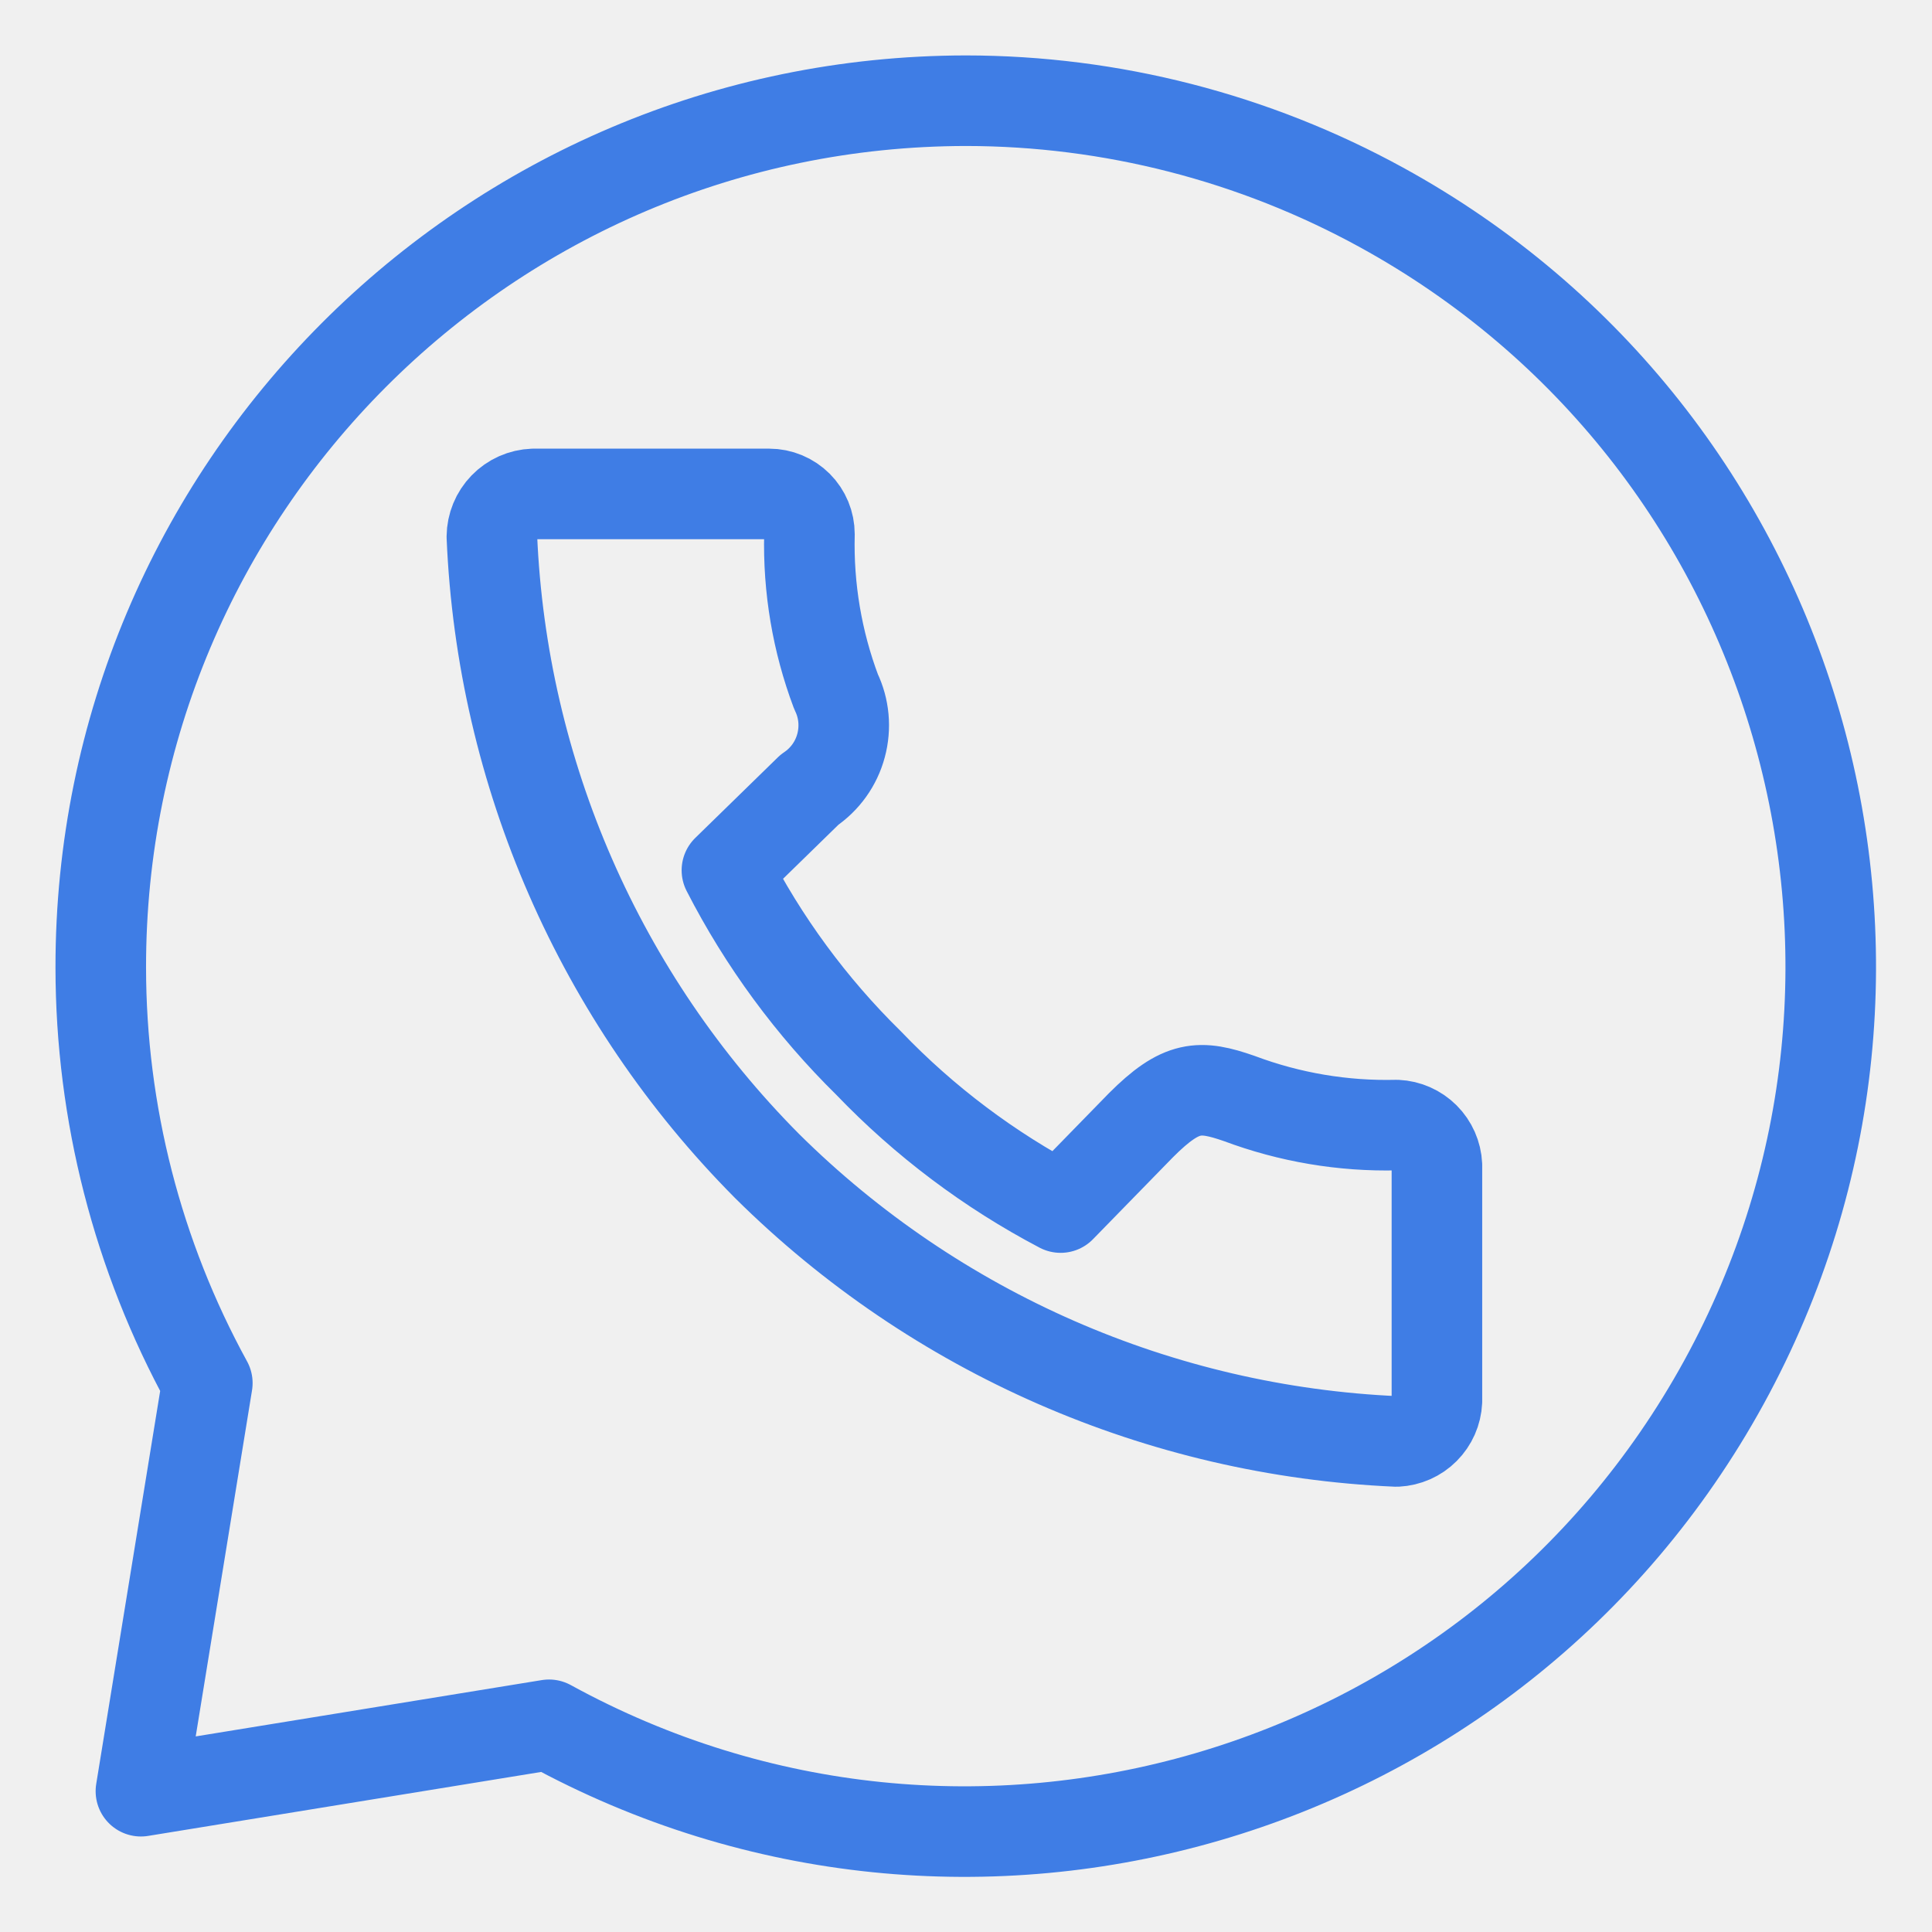
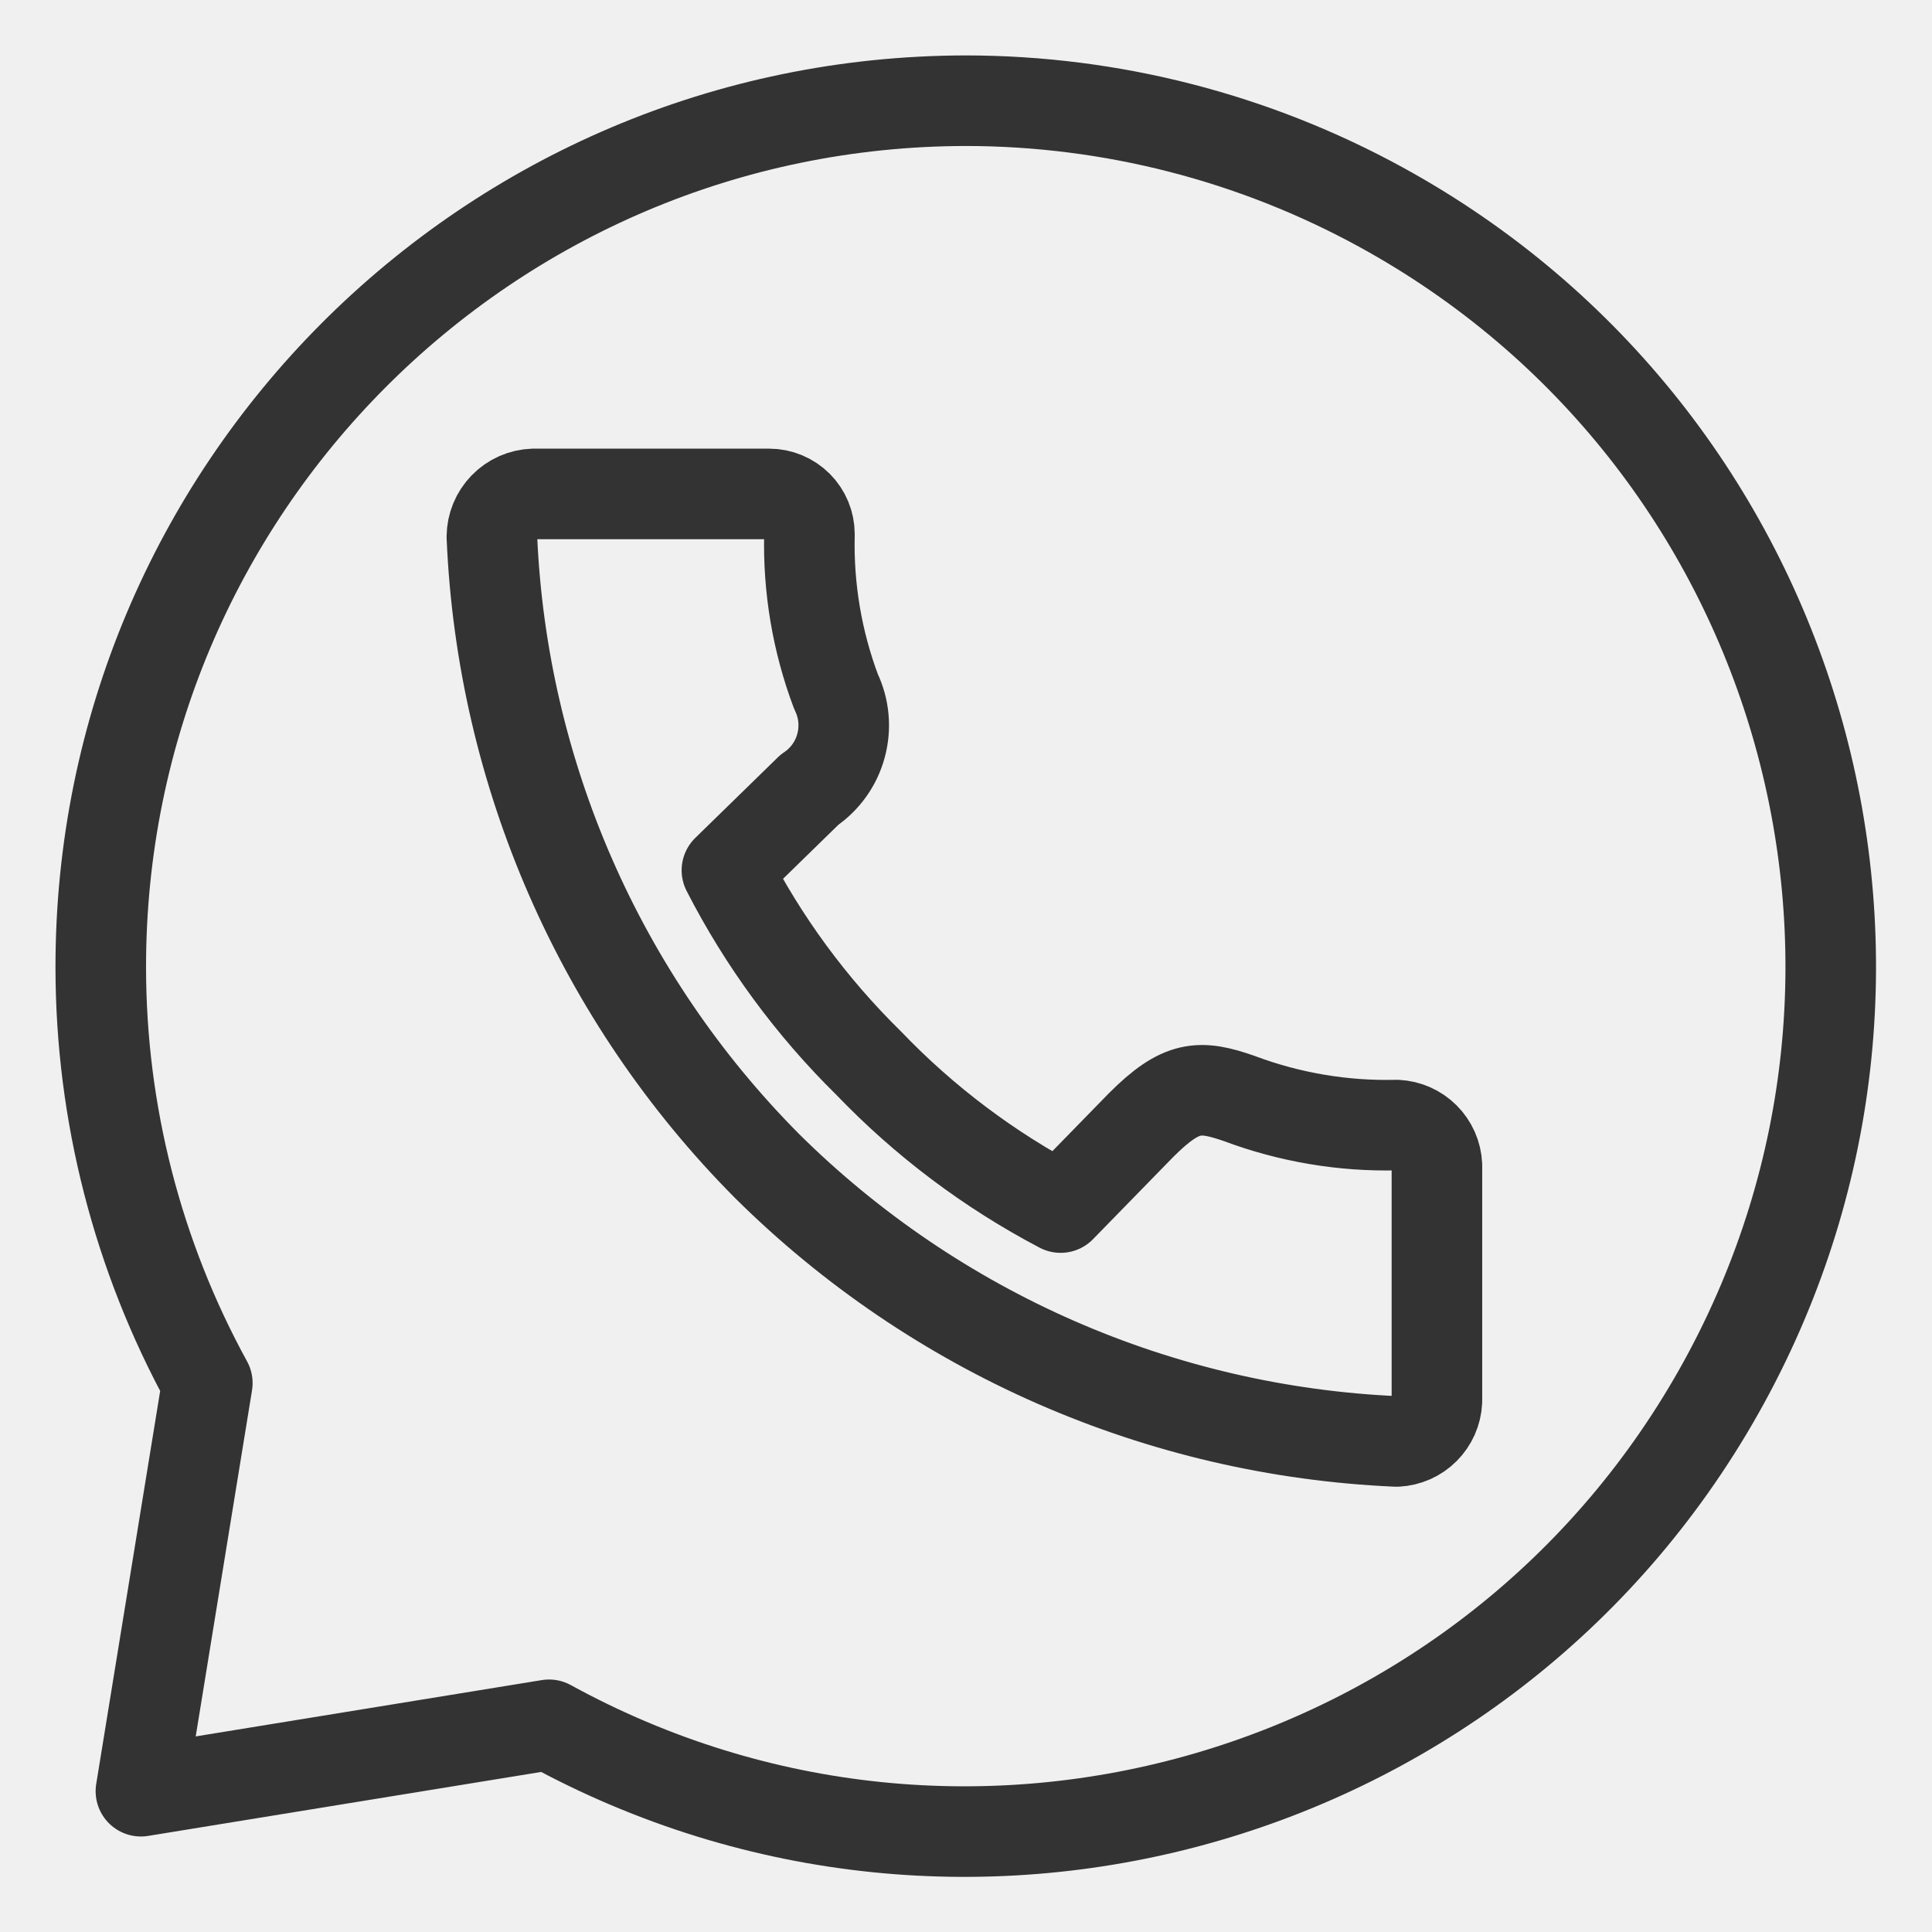
<svg xmlns="http://www.w3.org/2000/svg" width="32" height="32" viewBox="0 0 32 32" fill="none">
  <g clip-path="url(#clip0_3001_1467)">
-     <path d="M16 1.668C8.077 1.677 1.66 8.107 1.669 16.03C1.671 18.434 2.278 20.8 3.434 22.908L2.334 29.668L9.094 28.568C16.034 32.375 24.747 29.835 28.554 22.895C32.36 15.954 29.822 7.242 22.881 3.435C20.772 2.278 18.405 1.67 16 1.668ZM8.834 8.181H12.74C12.917 8.181 13.087 8.252 13.212 8.377C13.337 8.502 13.407 8.671 13.407 8.848C13.385 9.737 13.534 10.622 13.847 11.455C13.982 11.733 14.011 12.051 13.93 12.35C13.85 12.649 13.664 12.908 13.407 13.081L12.04 14.415C12.646 15.598 13.439 16.676 14.387 17.608C15.311 18.572 16.385 19.38 17.567 20.001L18.9 18.635C19.567 17.968 19.874 17.968 20.527 18.195C21.36 18.507 22.245 18.657 23.134 18.635C23.308 18.643 23.473 18.716 23.596 18.839C23.719 18.962 23.792 19.127 23.8 19.301V23.208C23.792 23.382 23.719 23.547 23.596 23.67C23.473 23.794 23.308 23.866 23.134 23.875C19.212 23.704 15.495 22.078 12.707 19.315C9.939 16.53 8.313 12.811 8.147 8.888C8.149 8.704 8.221 8.529 8.349 8.397C8.477 8.265 8.65 8.188 8.834 8.181Z" stroke="#3F7DE5" stroke-width="1.5" stroke-linecap="round" stroke-linejoin="round" />
+     <path d="M16 1.668C8.077 1.677 1.66 8.107 1.669 16.03C1.671 18.434 2.278 20.8 3.434 22.908L2.334 29.668L9.094 28.568C16.034 32.375 24.747 29.835 28.554 22.895C32.36 15.954 29.822 7.242 22.881 3.435C20.772 2.278 18.405 1.67 16 1.668ZM8.834 8.181H12.74C12.917 8.181 13.087 8.252 13.212 8.377C13.337 8.502 13.407 8.671 13.407 8.848C13.385 9.737 13.534 10.622 13.847 11.455C13.982 11.733 14.011 12.051 13.93 12.35C13.85 12.649 13.664 12.908 13.407 13.081L12.04 14.415C12.646 15.598 13.439 16.676 14.387 17.608C15.311 18.572 16.385 19.38 17.567 20.001L18.9 18.635C19.567 17.968 19.874 17.968 20.527 18.195C21.36 18.507 22.245 18.657 23.134 18.635C23.308 18.643 23.473 18.716 23.596 18.839C23.719 18.962 23.792 19.127 23.8 19.301V23.208C23.792 23.382 23.719 23.547 23.596 23.67C23.473 23.794 23.308 23.866 23.134 23.875C19.212 23.704 15.495 22.078 12.707 19.315C9.939 16.53 8.313 12.811 8.147 8.888C8.149 8.704 8.221 8.529 8.349 8.397C8.477 8.265 8.65 8.188 8.834 8.181Z" stroke="#333333" stroke-width="1.5" stroke-linecap="round" stroke-linejoin="round" />
  </g>
  <defs>
    <clipPath id="clip0_3001_1467">
      <rect width="32" height="32" fill="white" />
    </clipPath>
  </defs>
</svg>
